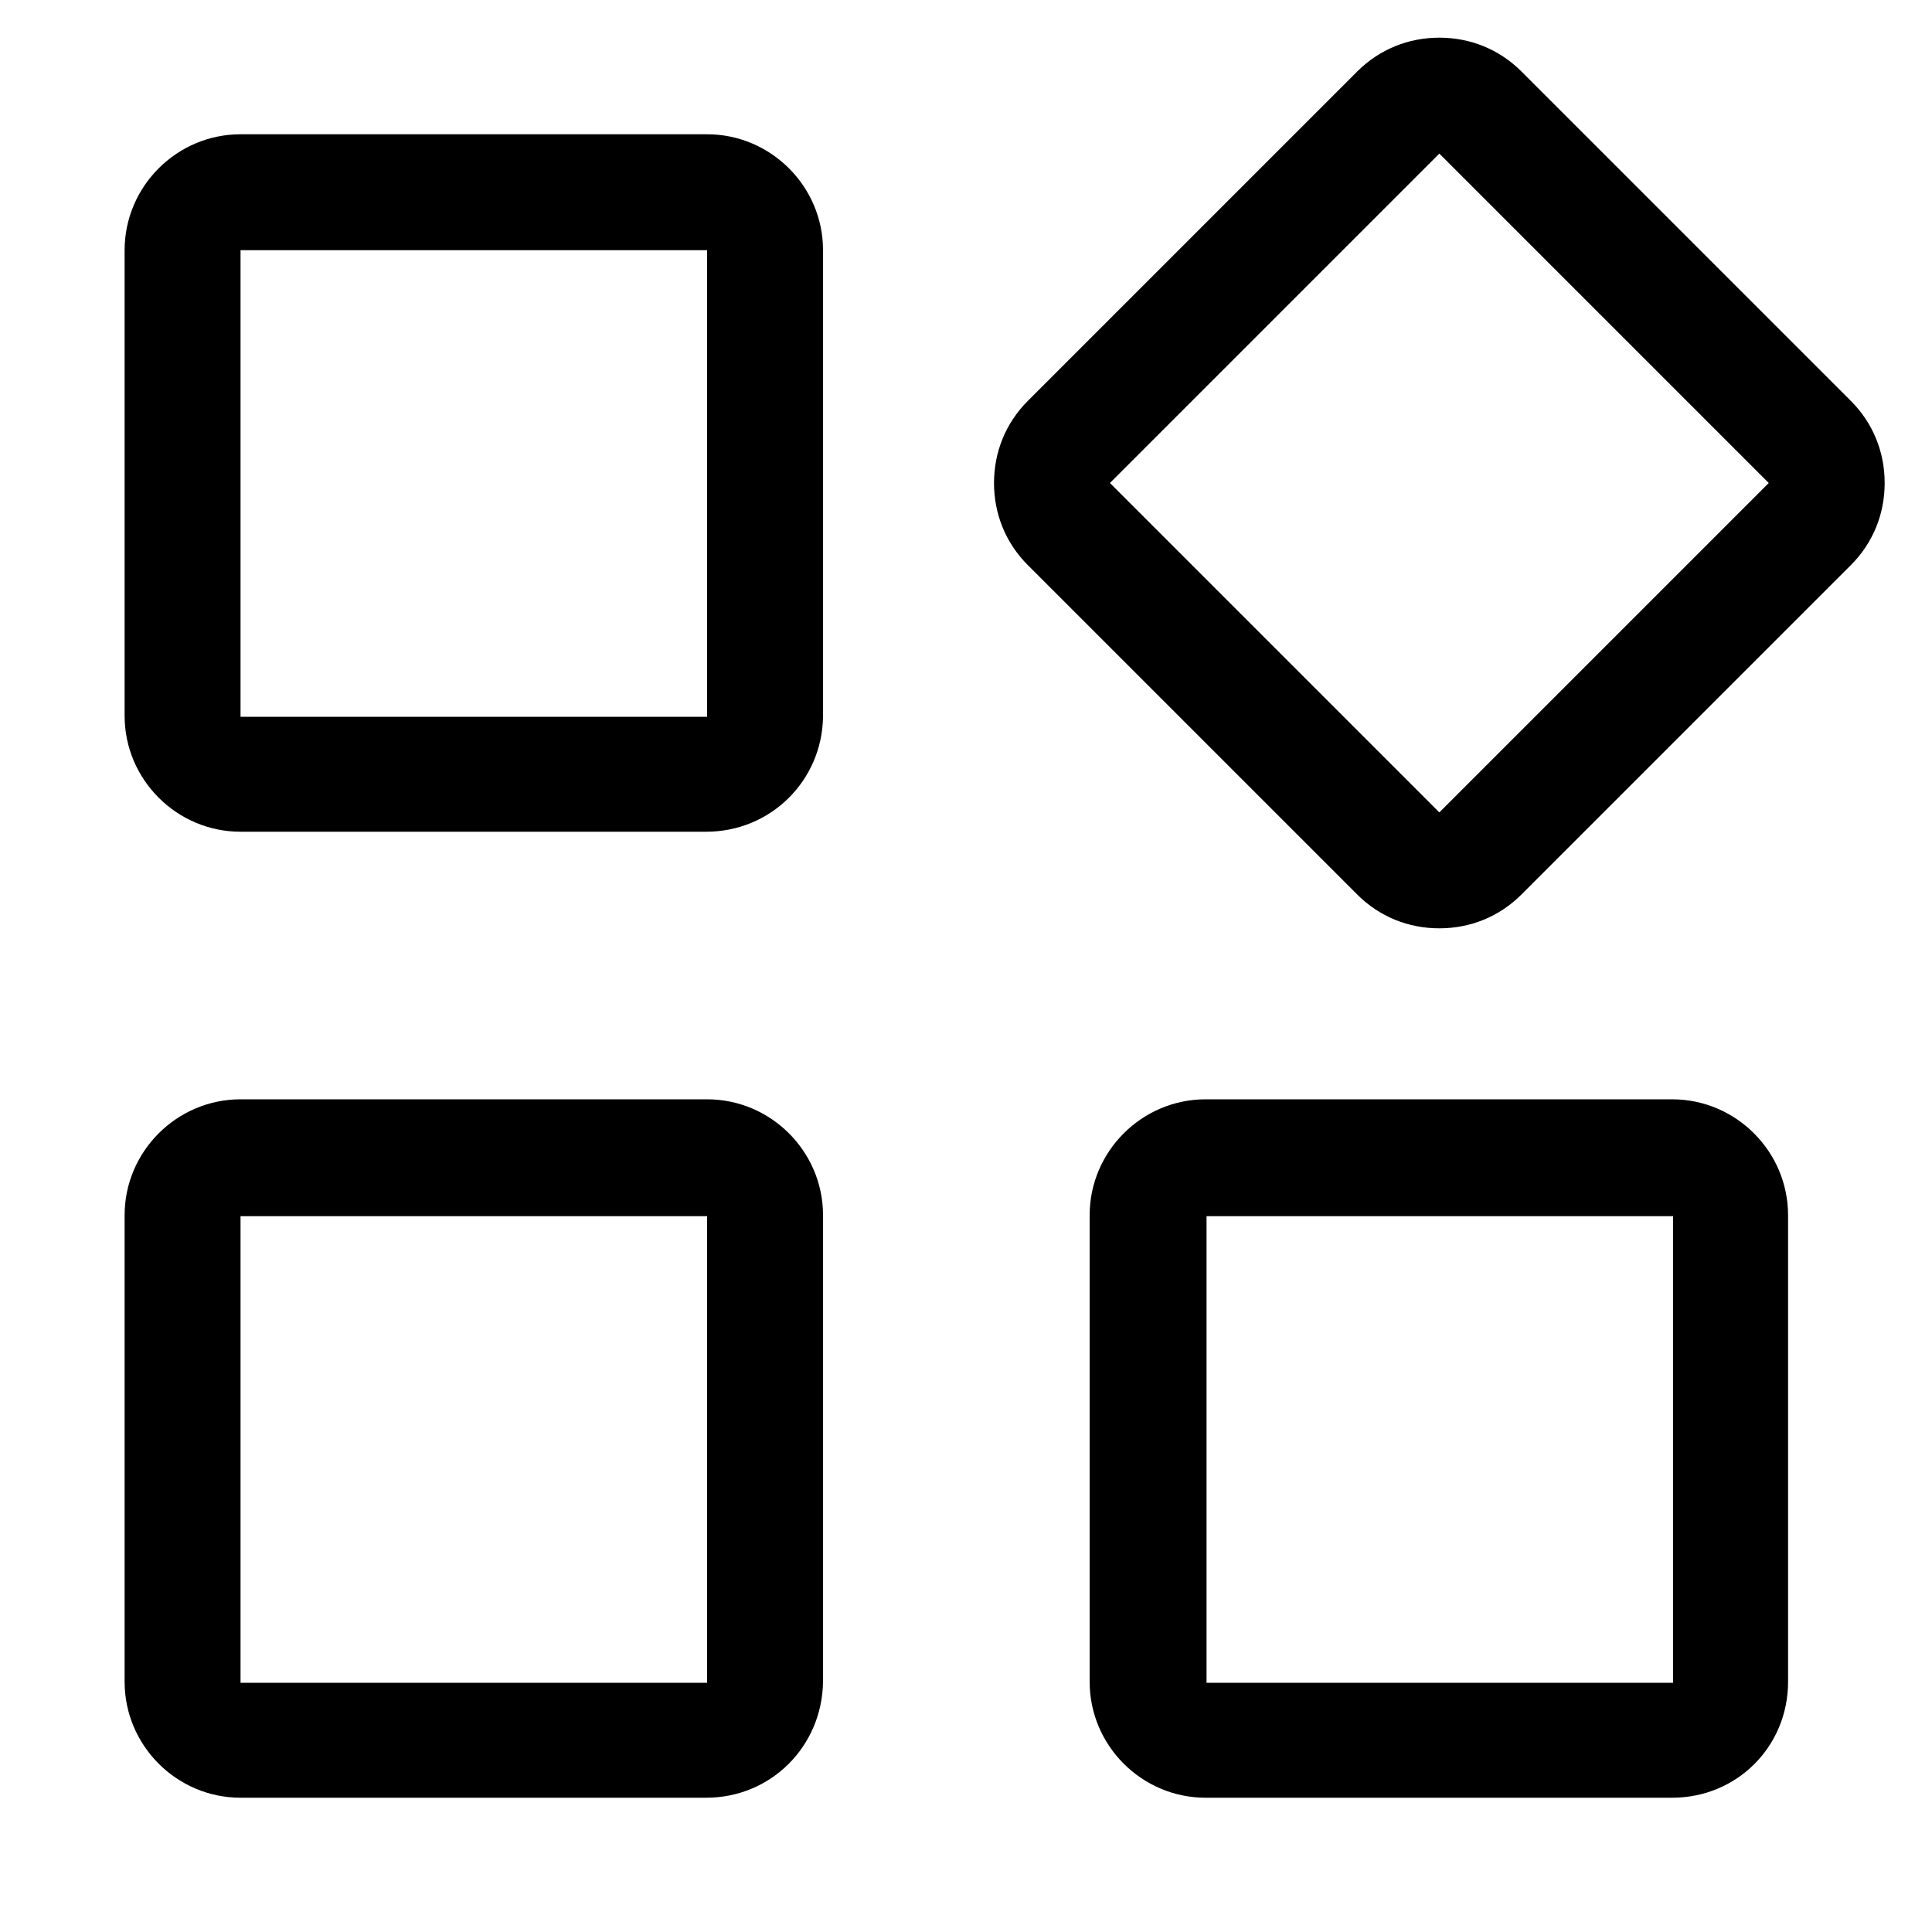
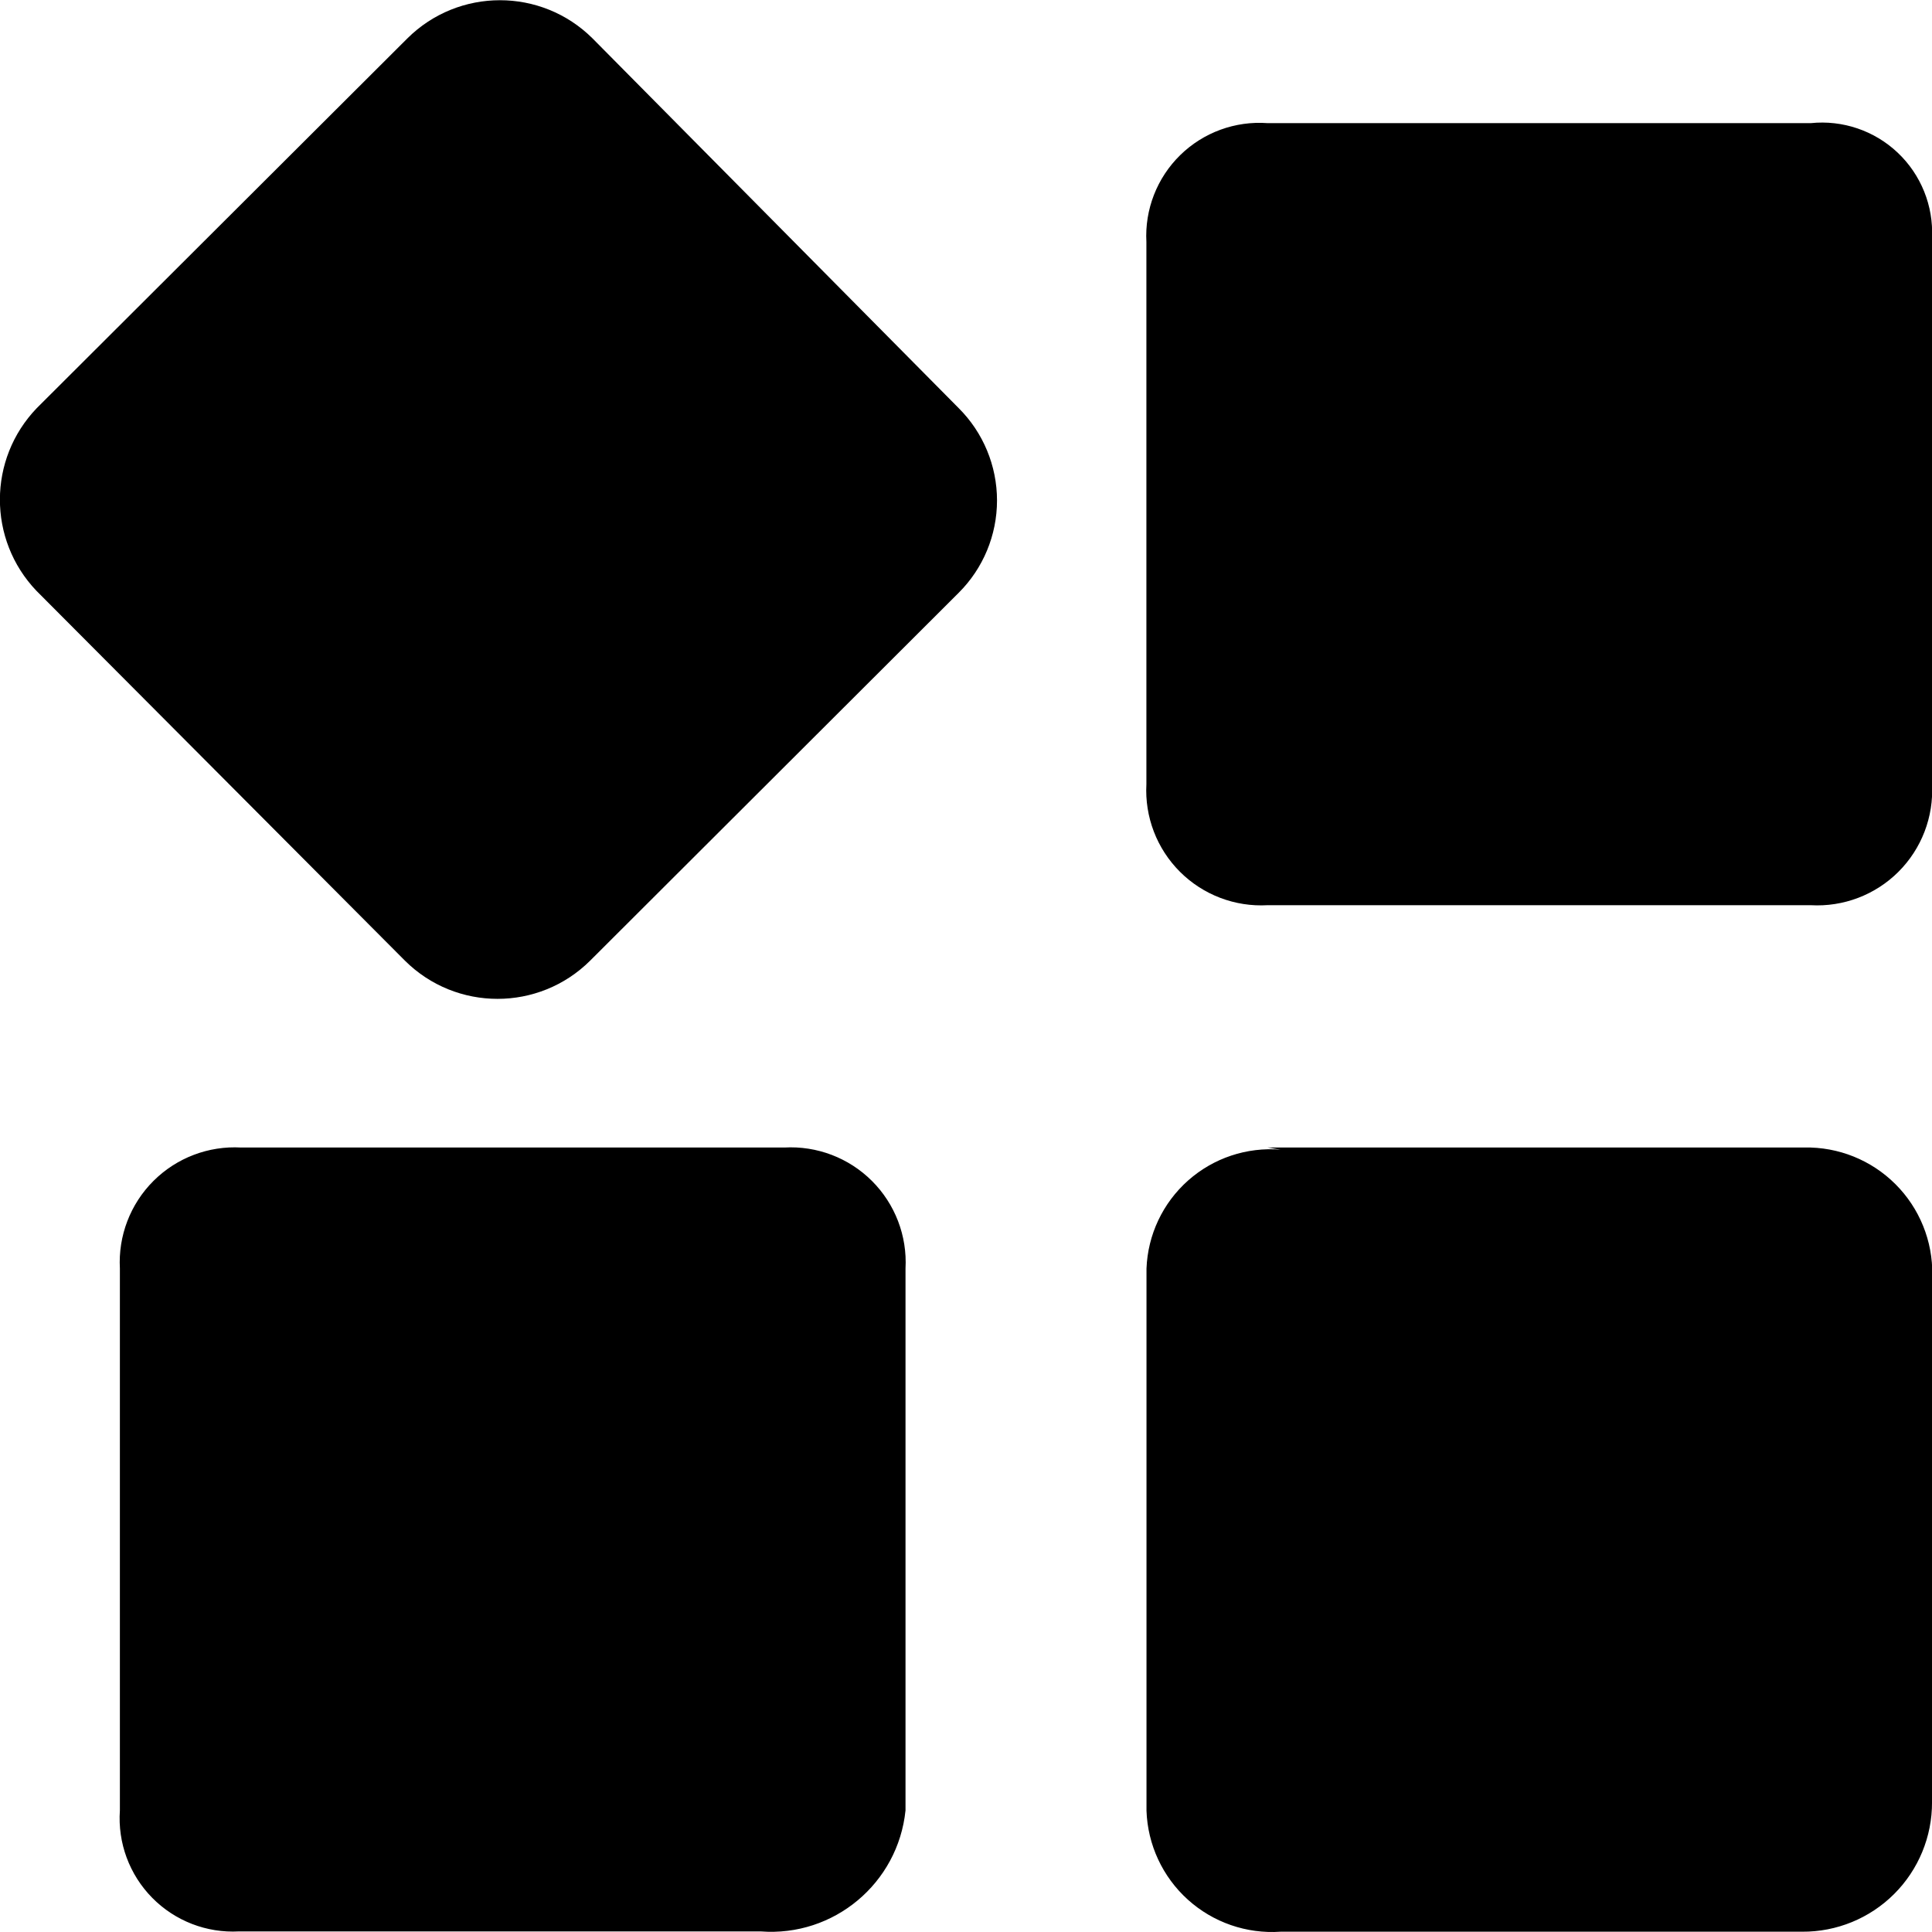
- <svg xmlns="http://www.w3.org/2000/svg" t="1650624092030" class="icon" viewBox="0 0 1024 1024" version="1.1" p-id="11056" width="200" height="200">
-   <path d="M374.272 440.832H127.488c-33.792 0-61.44-27.648-61.44-61.44V132.608c0-33.792 27.648-61.44 61.44-61.44h247.296c33.792 0 61.44 27.648 61.44 61.44v247.296c-0.512 33.792-27.648 60.928-61.952 60.928zM127.488 132.608v247.296h247.296V132.608H127.488zM762.88 492.032c-16.384 0-31.744-6.144-43.52-17.92l-174.592-174.592c-11.776-11.776-17.92-27.136-17.92-43.52s6.144-31.744 17.92-43.52l174.592-174.592c11.776-11.776 27.136-17.92 43.52-17.92s31.744 6.144 43.52 17.92l174.592 174.592c11.776 11.776 17.92 27.136 17.92 43.52s-6.144 31.744-17.92 43.52l-174.592 174.592c-11.776 11.776-27.136 17.92-43.52 17.92z m0-410.624L588.288 256 762.88 430.592 937.472 256 762.88 81.408zM374.272 952.832H127.488c-33.792 0-61.44-27.648-61.44-61.44v-247.296c0-33.792 27.648-61.44 61.44-61.44h247.296c33.792 0 61.44 27.648 61.44 61.44v247.296c-0.512 34.304-27.648 61.44-61.952 61.44z m-246.784-308.224v247.296h247.296v-247.296H127.488zM886.272 952.832h-247.296c-33.792 0-61.44-27.648-61.44-61.44v-247.296c0-33.792 27.648-61.44 61.44-61.44h247.296c33.792 0 61.44 27.648 61.44 61.44v247.296c0 34.304-27.136 61.44-61.44 61.44z m-246.784-308.224v247.296h247.296v-247.296h-247.296z" p-id="11057" />
+ <svg xmlns="http://www.w3.org/2000/svg" t="1704341336008" class="icon" viewBox="0 0 1024 1024" version="1.1" p-id="10564" width="16" height="16">
+   <path d="M191.011 608.215h224.632a60.919 60.919 0 0 1 64.297 64.144v287.188a71.669 71.669 0 0 1-76.788 64.144h-276.438a60.049 60.049 0 0 1-63.171-64.144v-287.188a60.919 60.919 0 0 1 64.297-64.144z m480.9 0h287.803a66.55 66.55 0 0 1 64.297 70.952v275.977A68.393 68.393 0 0 1 955.158 1023.845h-276.438a66.55 66.55 0 0 1-71.055-64.144v-287.342a65.731 65.731 0 0 1 71.055-63.018z m0-542.945h287.803a58.359 58.359 0 0 1 64.297 60.816v289.543a60.919 60.919 0 0 1-64.297 64.144h-287.803a60.919 60.919 0 0 1-64.297-64.144V128.288a59.946 59.946 0 0 1 64.297-63.018zM19.517 216.287L215.89 20.375a69.621 69.621 0 0 1 98.187 0l194.019 195.913a69.11 69.11 0 0 1 0 97.931L312.797 509.158a69.621 69.621 0 0 1-98.187 0L19.312 313.143a69.98 69.98 0 0 1 0.205-96.856z" fill="currentColor" p-id="10565" />
</svg>
